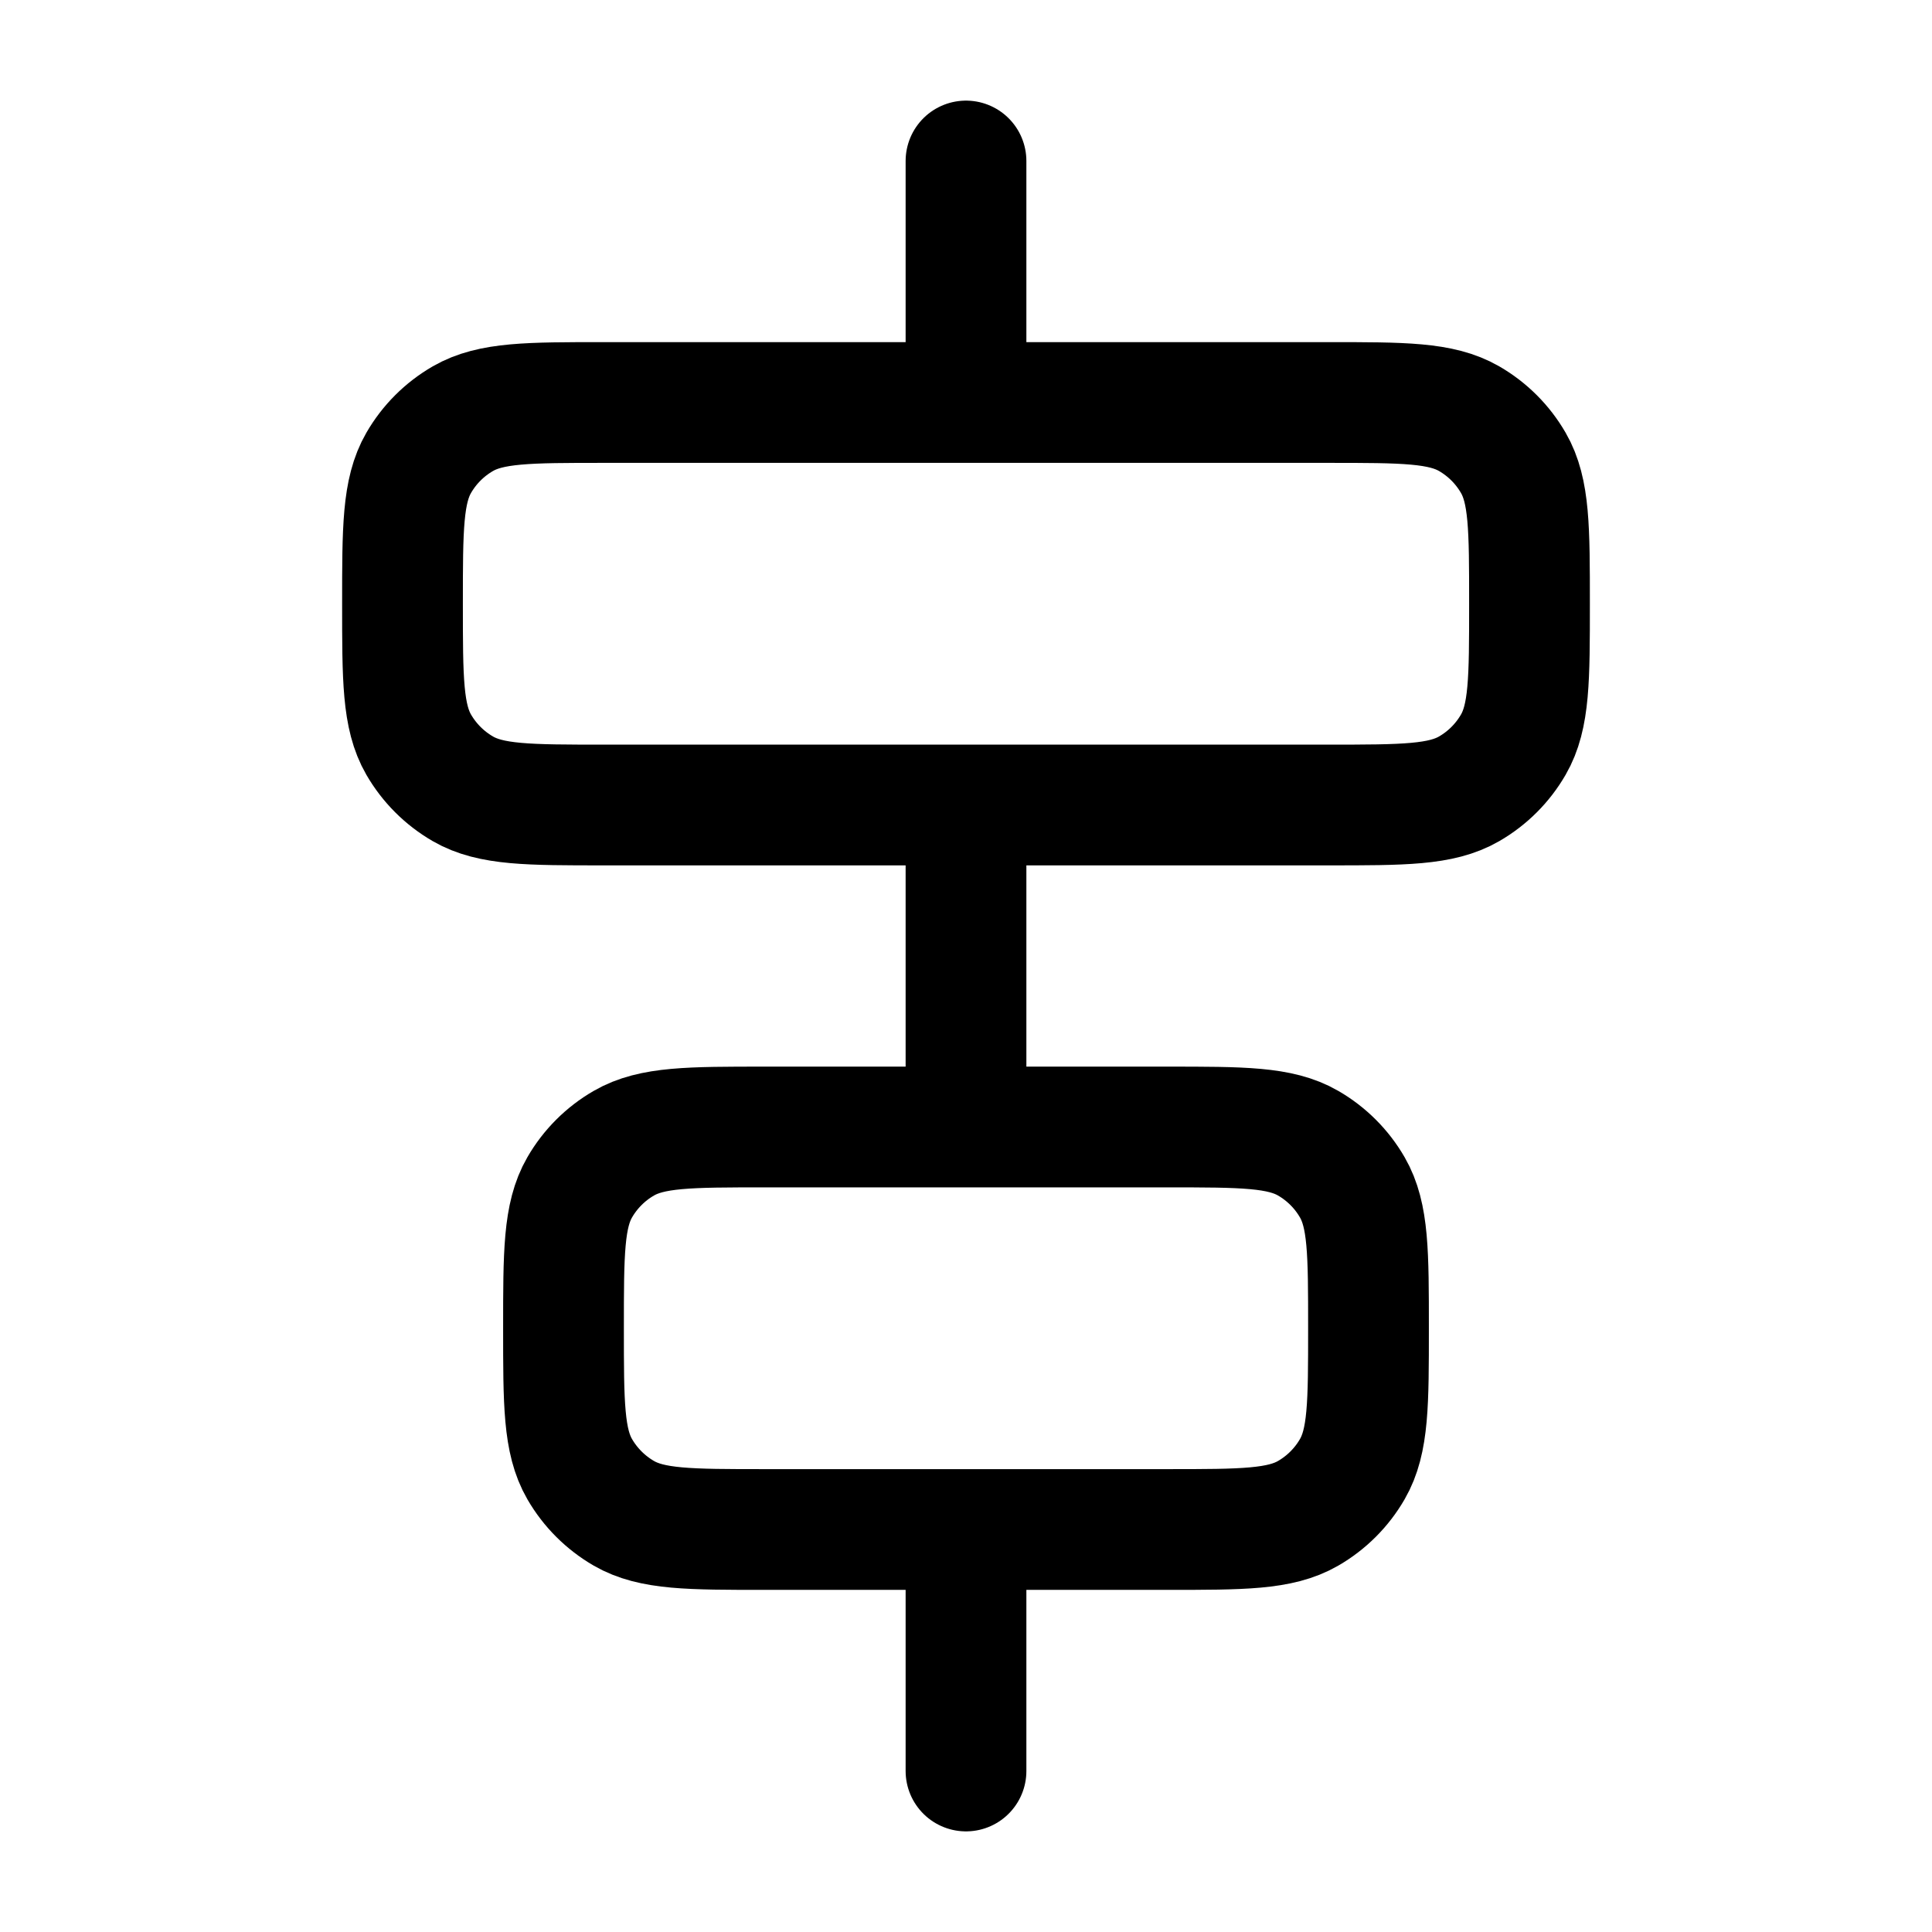
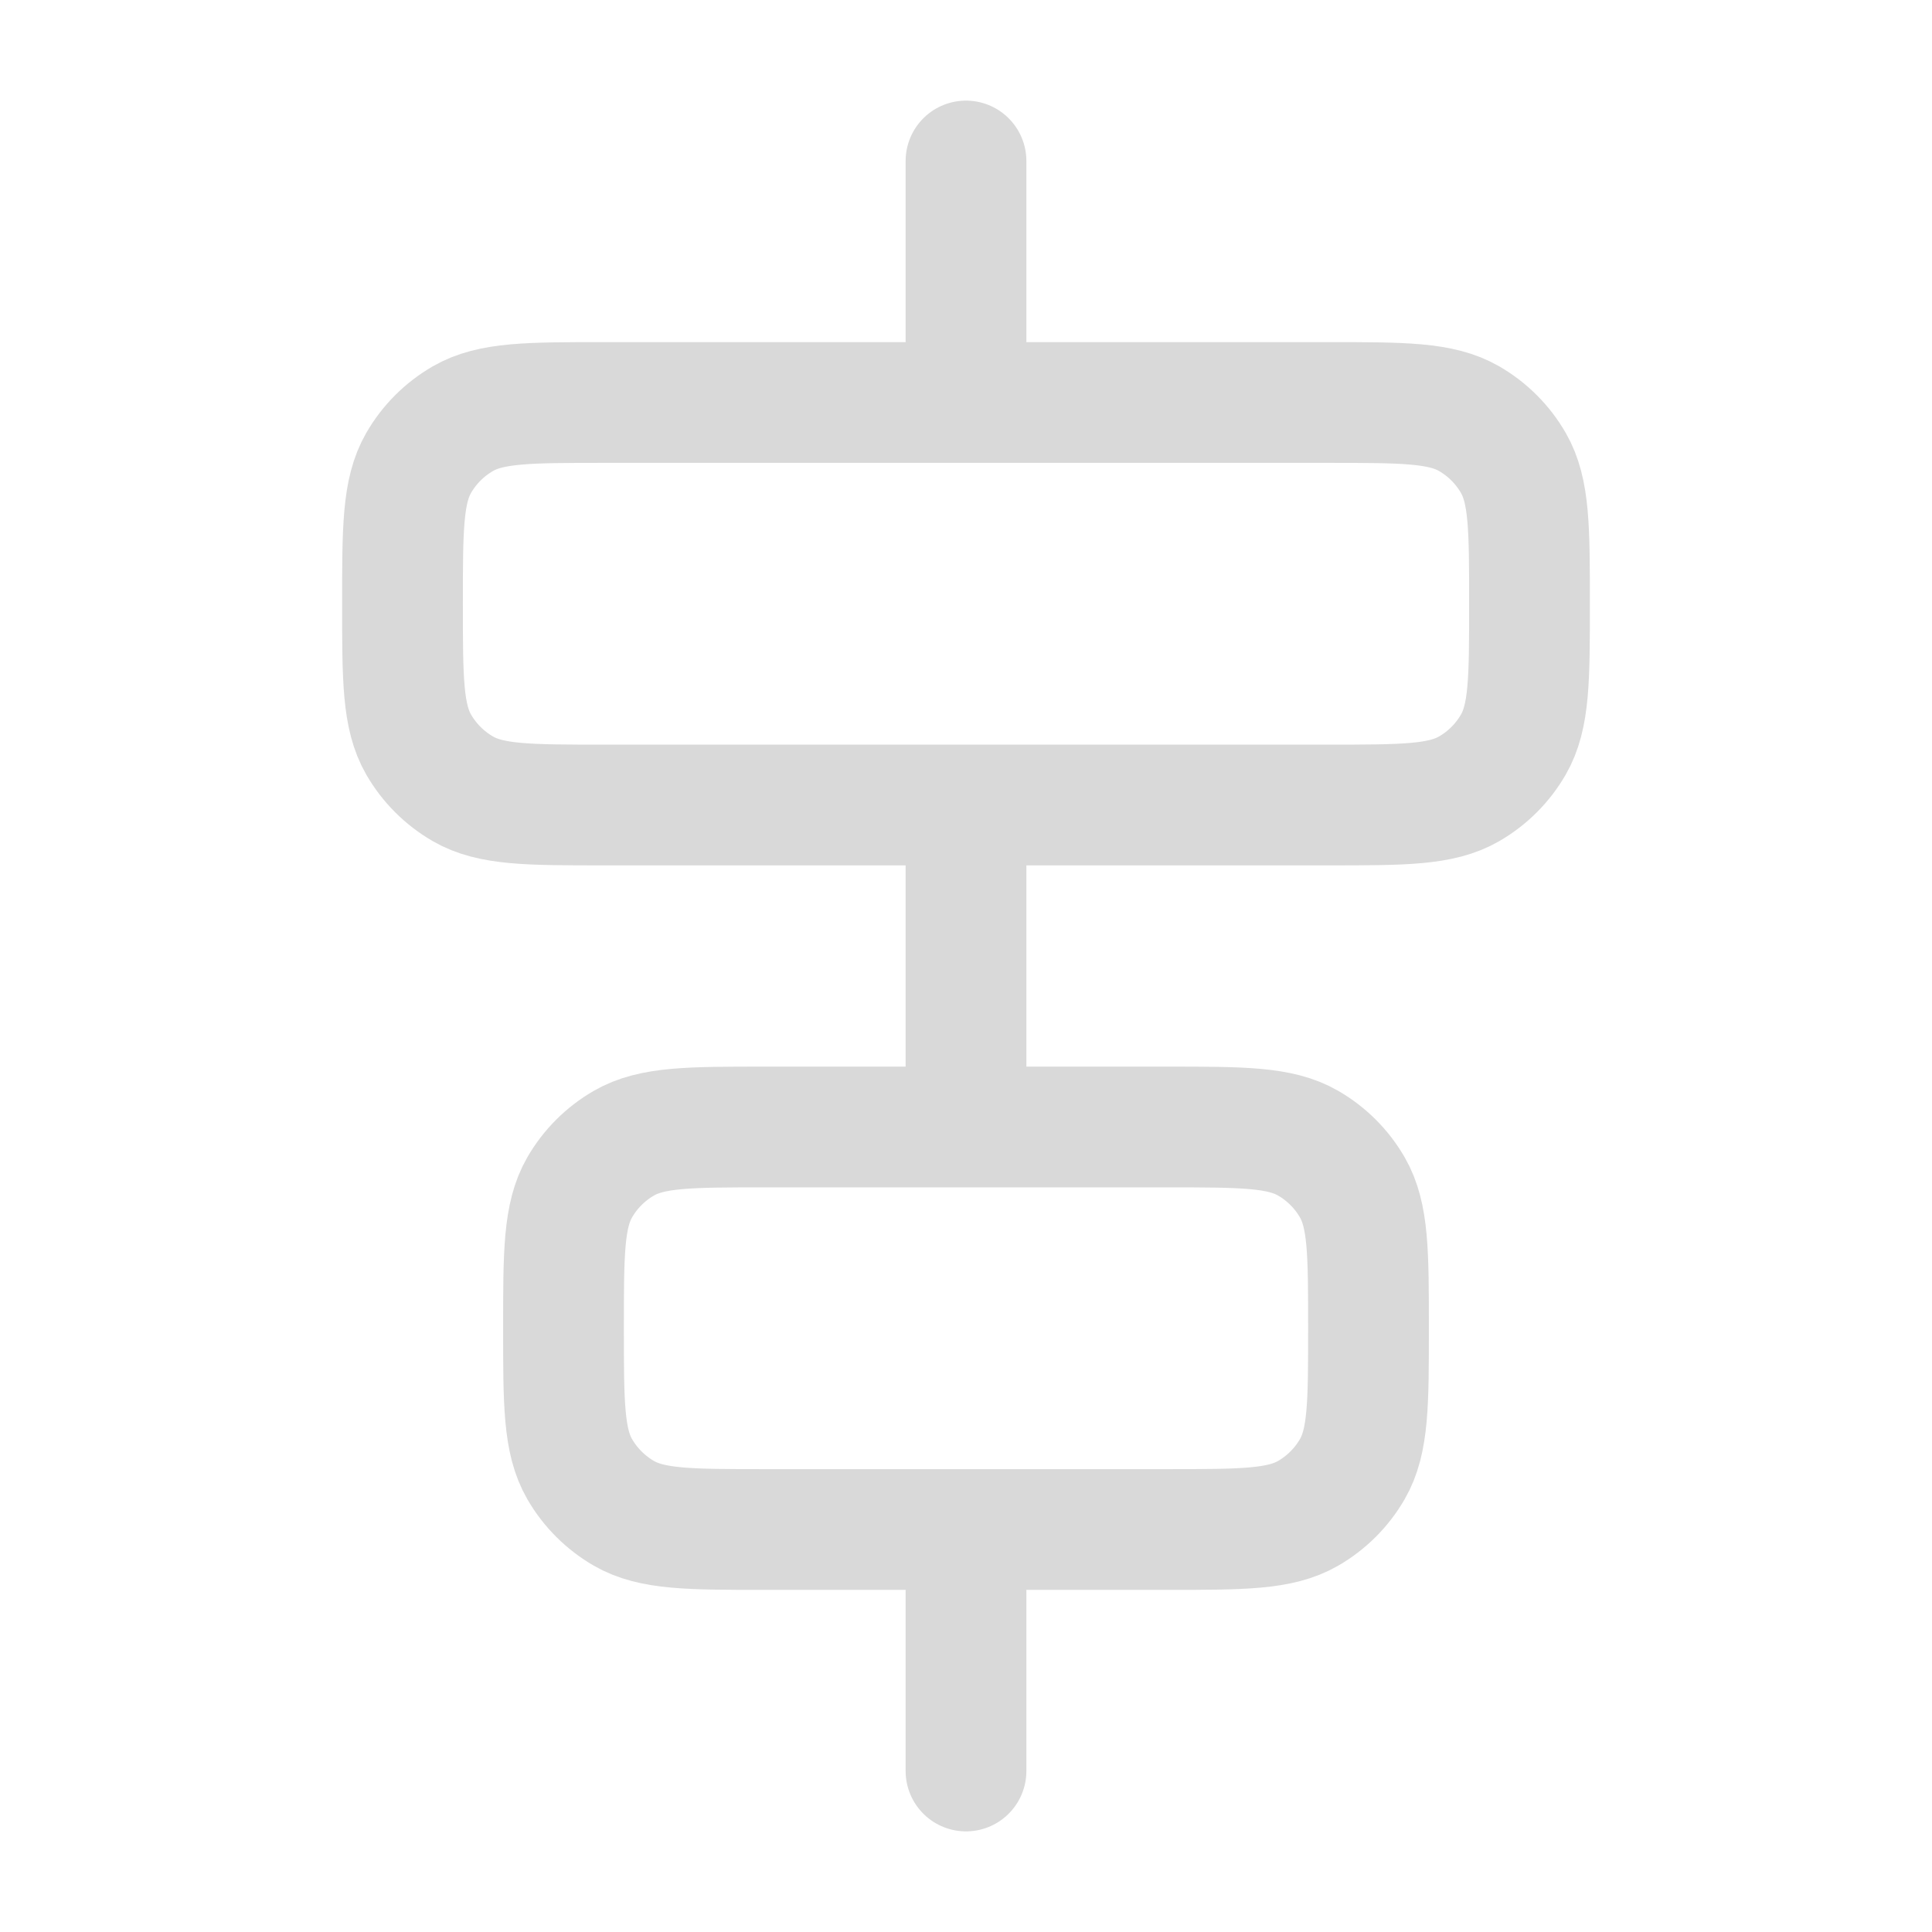
<svg xmlns="http://www.w3.org/2000/svg" width="24" height="24" viewBox="0 0 24 24">
-   <path fill="none" stroke="currentColor" stroke-linecap="round" stroke-width="1.5" d="M12 2v3m0 17v-3m0-5v-4M7.5 5c-.935 0-1.402 0-1.75.201a1.5 1.5 0 0 0-.549.549C5 6.098 5 6.565 5 7.5s0 1.402.201 1.75c.132.228.321.417.549.549C6.098 10 6.565 10 7.5 10h9c.935 0 1.402 0 1.75-.201a1.5 1.5 0 0 0 .549-.549C19 8.902 19 8.435 19 7.5s0-1.402-.201-1.75a1.5 1.5 0 0 0-.549-.549C17.902 5 17.435 5 16.5 5h-9Zm2 9c-.935 0-1.402 0-1.75.201a1.5 1.5 0 0 0-.549.549C7 15.098 7 15.565 7 16.5s0 1.402.201 1.75c.132.228.321.417.549.549C8.098 19 8.565 19 9.5 19h5c.935 0 1.402 0 1.75-.201a1.5 1.5 0 0 0 .549-.549C17 17.902 17 17.435 17 16.5s0-1.402-.201-1.75a1.5 1.5 0 0 0-.549-.549C15.902 14 15.435 14 14.5 14h-5Z" />
+   <path fill="none" stroke="#d9d9d9" stroke-linecap="round" stroke-width="1.5" d="M12 2v3m0 17v-3m0-5v-4M7.5 5c-.935 0-1.402 0-1.75.201a1.5 1.5 0 0 0-.549.549C5 6.098 5 6.565 5 7.5s0 1.402.201 1.75c.132.228.321.417.549.549C6.098 10 6.565 10 7.5 10h9c.935 0 1.402 0 1.75-.201a1.5 1.5 0 0 0 .549-.549C19 8.902 19 8.435 19 7.5s0-1.402-.201-1.75a1.5 1.5 0 0 0-.549-.549C17.902 5 17.435 5 16.5 5h-9Zm2 9c-.935 0-1.402 0-1.75.201a1.5 1.5 0 0 0-.549.549C7 15.098 7 15.565 7 16.5s0 1.402.201 1.75c.132.228.321.417.549.549C8.098 19 8.565 19 9.5 19h5c.935 0 1.402 0 1.75-.201a1.5 1.5 0 0 0 .549-.549C17 17.902 17 17.435 17 16.5s0-1.402-.201-1.75a1.5 1.5 0 0 0-.549-.549C15.902 14 15.435 14 14.5 14h-5Z" />
</svg>
